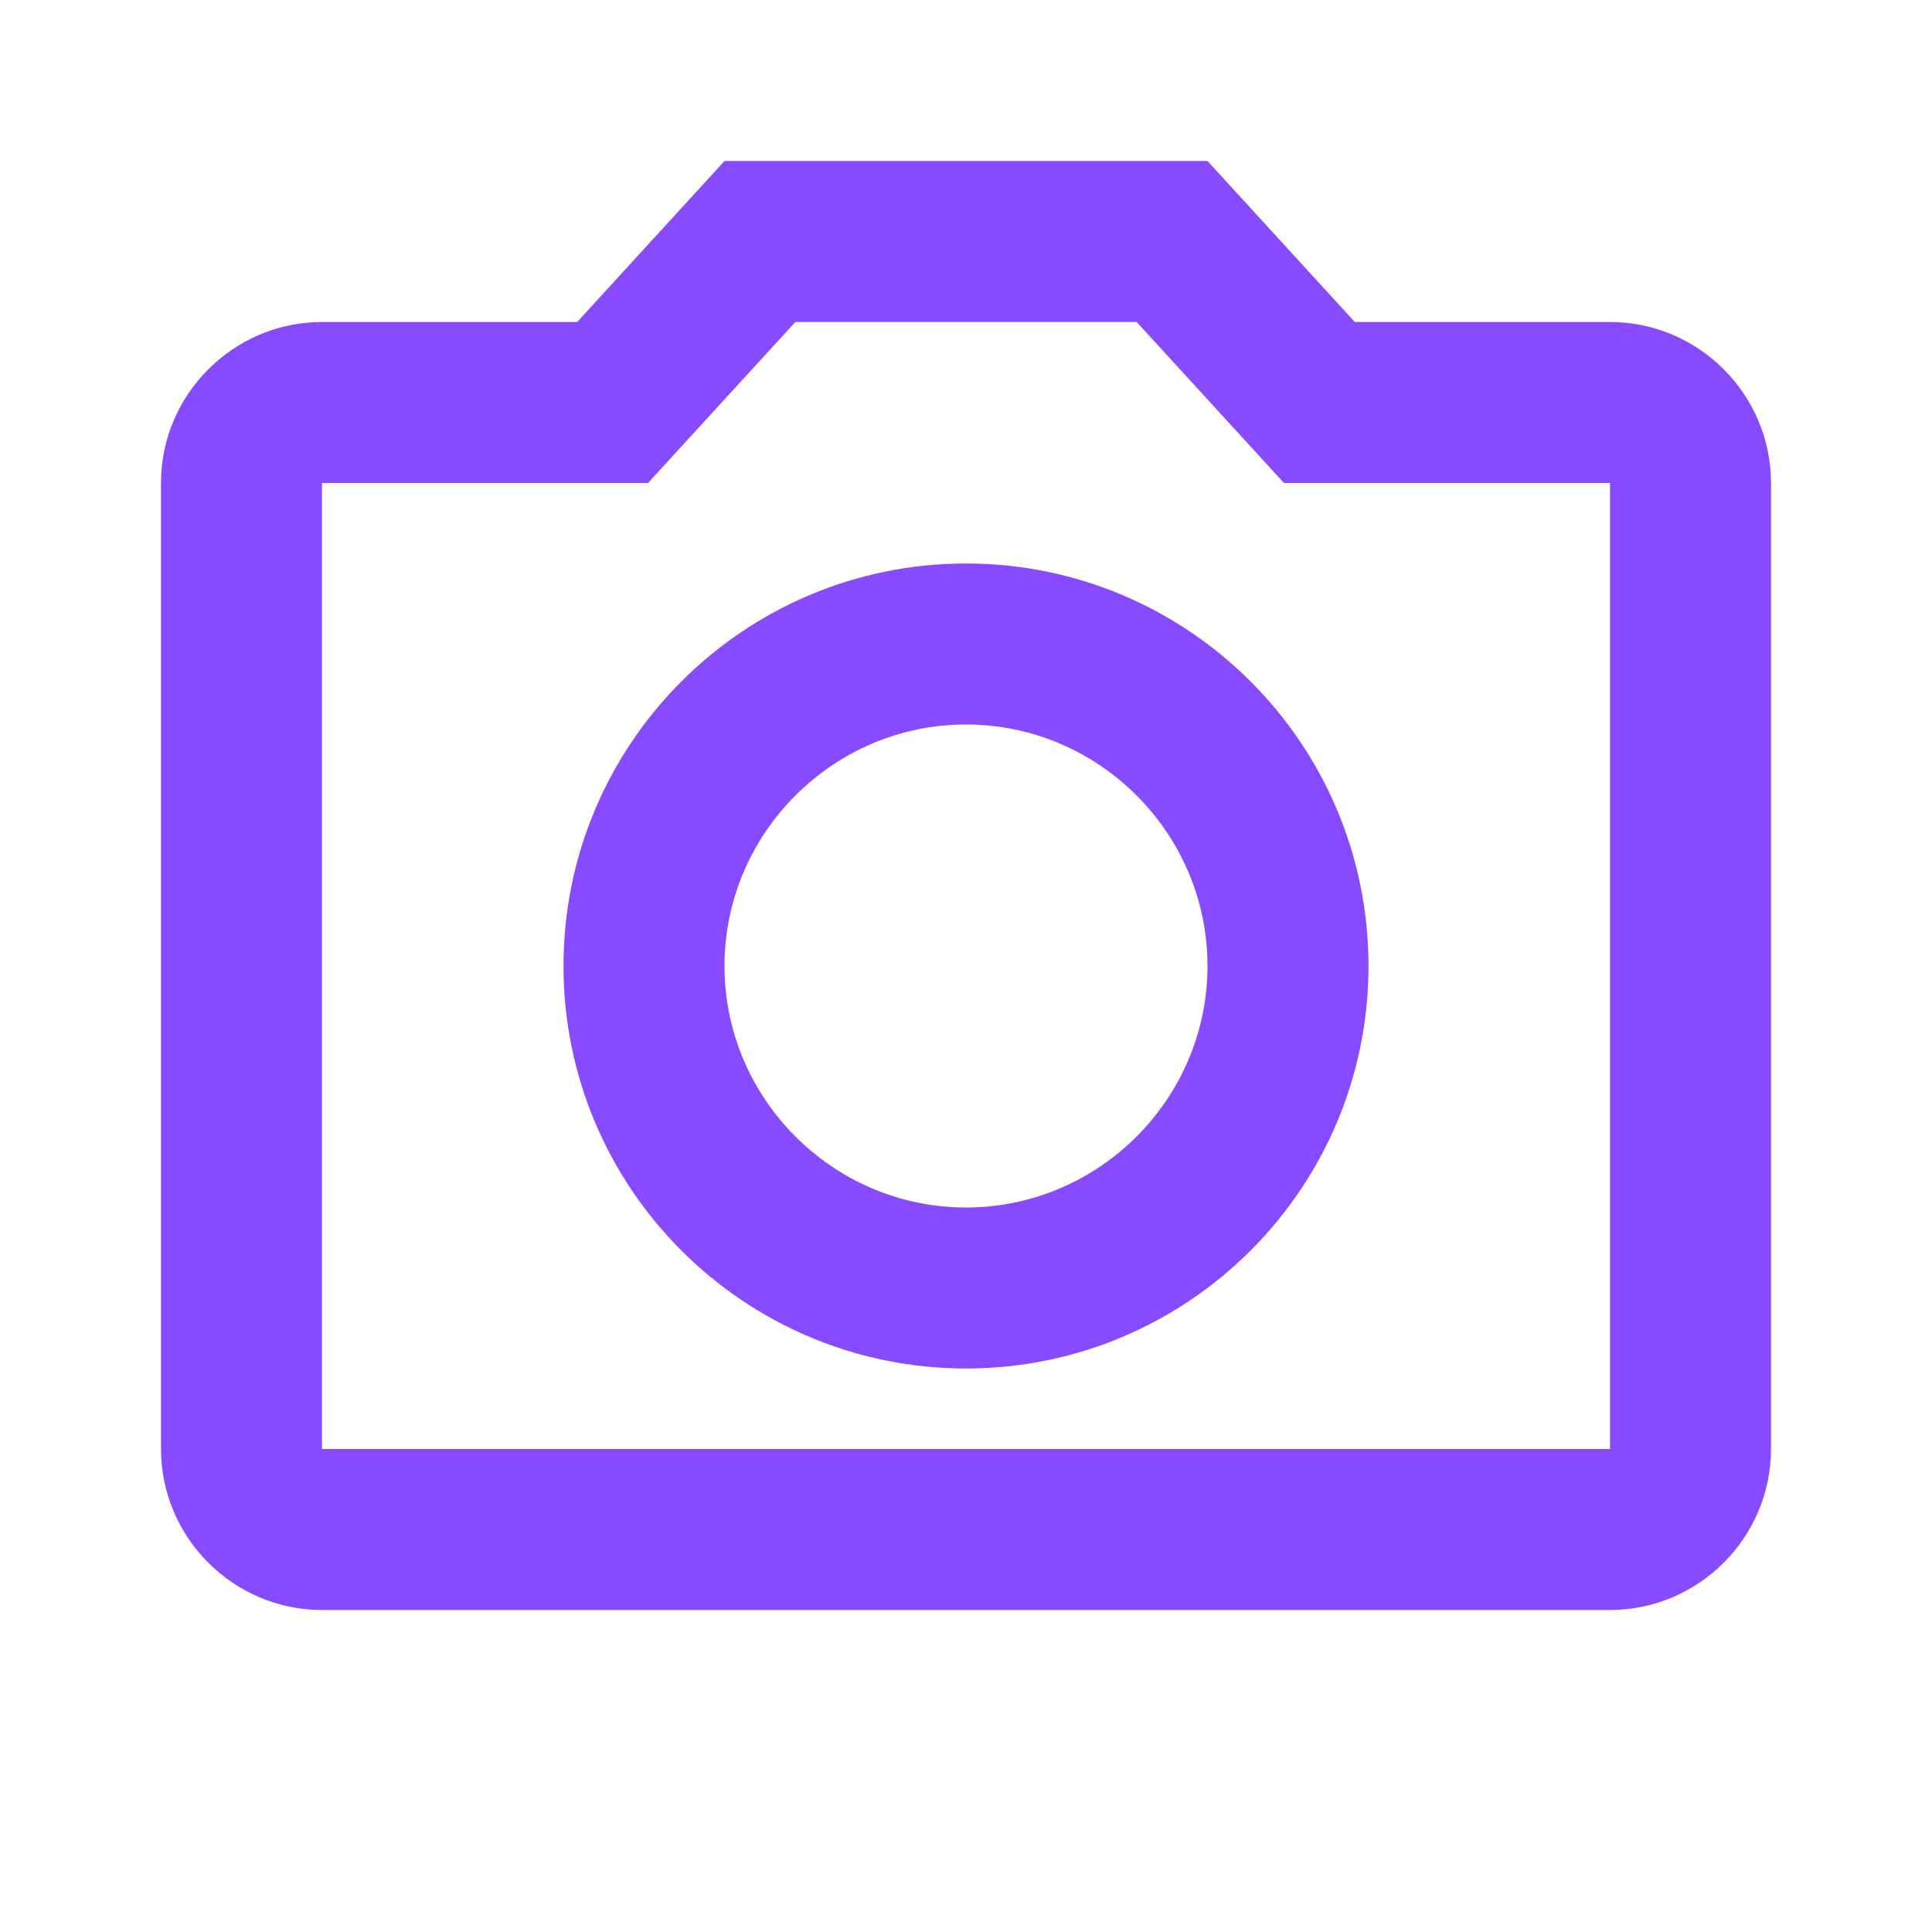
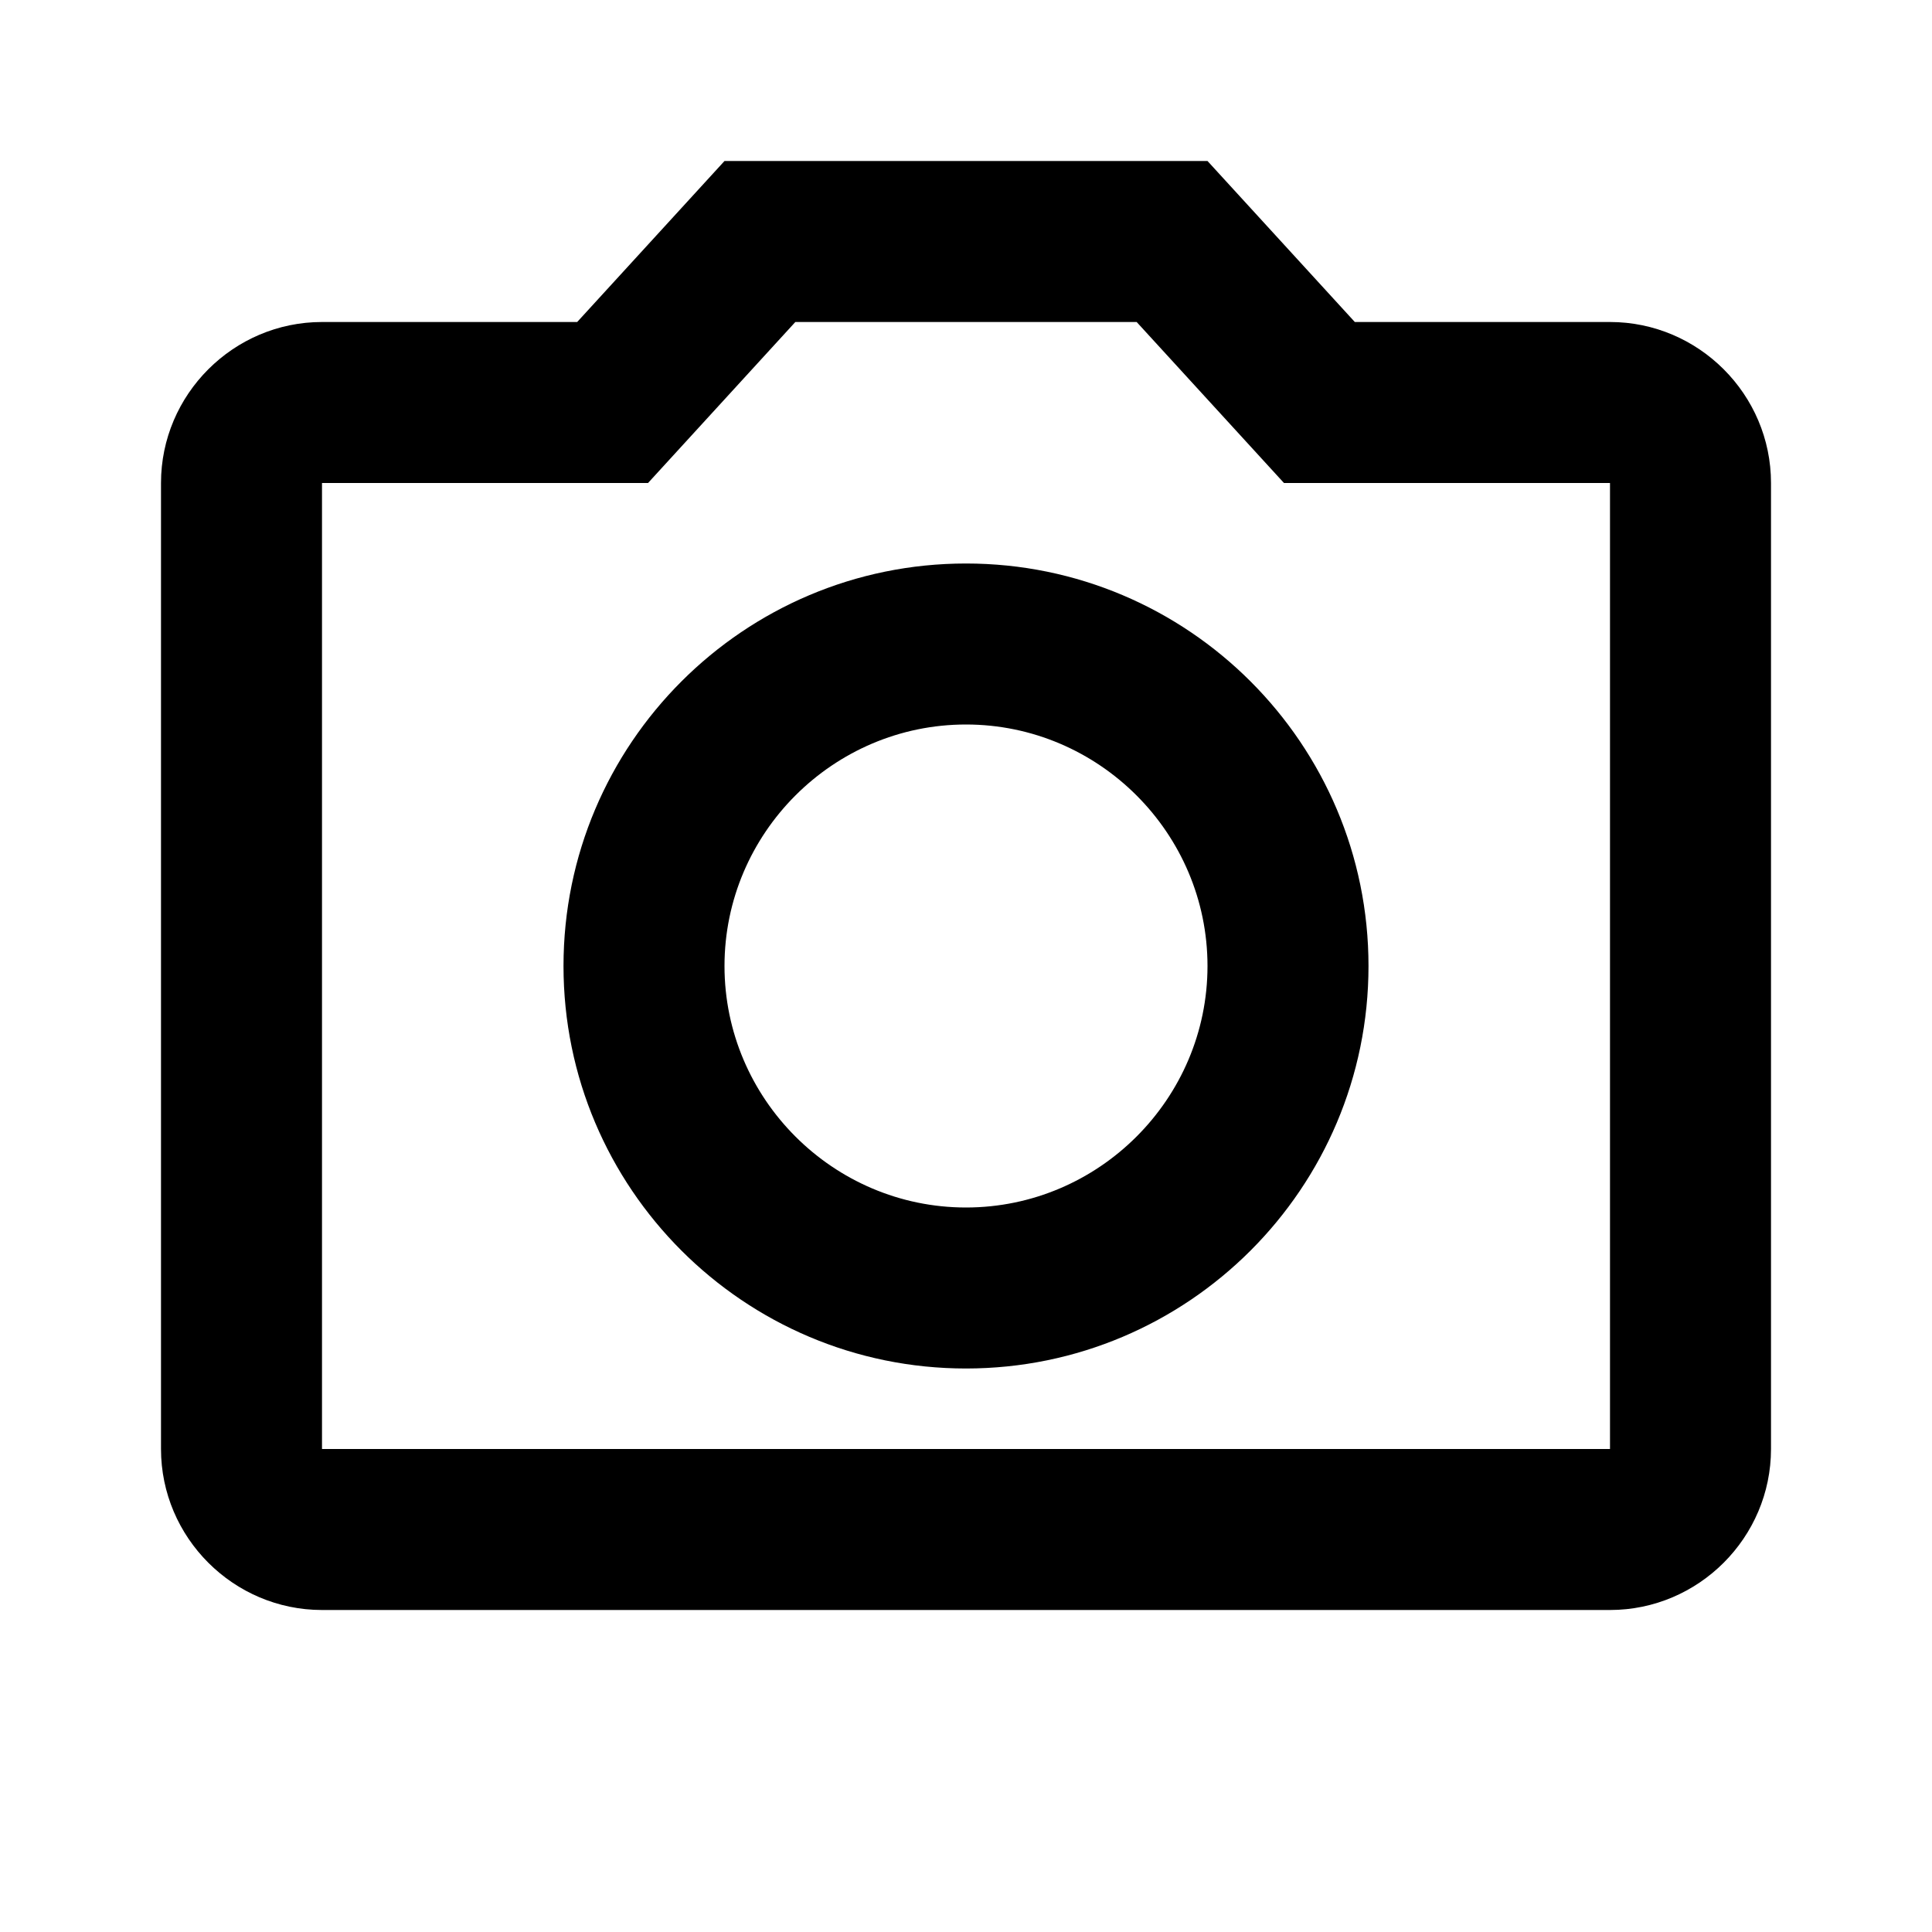
<svg xmlns="http://www.w3.org/2000/svg" width="24" height="24" viewBox="0 0 24 24">
  <path fill="none" d="M0 0h24v24H0V0z" />
-   <path fill="rgb(136, 74, 255)" d="M20 4h-3.17L15 2H9L7.17 4H4c-1.1 0-2 .9-2 2v12c0 1.1.9 2 2 2h16c1.1 0 2-.9 2-2V6c0-1.1-.9-2-2-2zm0 14H4V6h4.05l1.83-2h4.24l1.83 2H20v12zM12 7c-2.76 0-5 2.24-5 5s2.24 5 5 5 5-2.24 5-5-2.24-5-5-5zm0 8c-1.65 0-3-1.35-3-3s1.35-3 3-3 3 1.35 3 3-1.35 3-3 3z" />
+   <path d="M20 4h-3.17L15 2H9L7.17 4H4c-1.1 0-2 .9-2 2v12c0 1.1.9 2 2 2h16c1.1 0 2-.9 2-2V6c0-1.1-.9-2-2-2zm0 14H4V6h4.05l1.83-2h4.24l1.83 2H20v12zM12 7c-2.76 0-5 2.24-5 5s2.24 5 5 5 5-2.24 5-5-2.24-5-5-5zm0 8c-1.65 0-3-1.35-3-3s1.35-3 3-3 3 1.35 3 3-1.35 3-3 3z" />
</svg>
